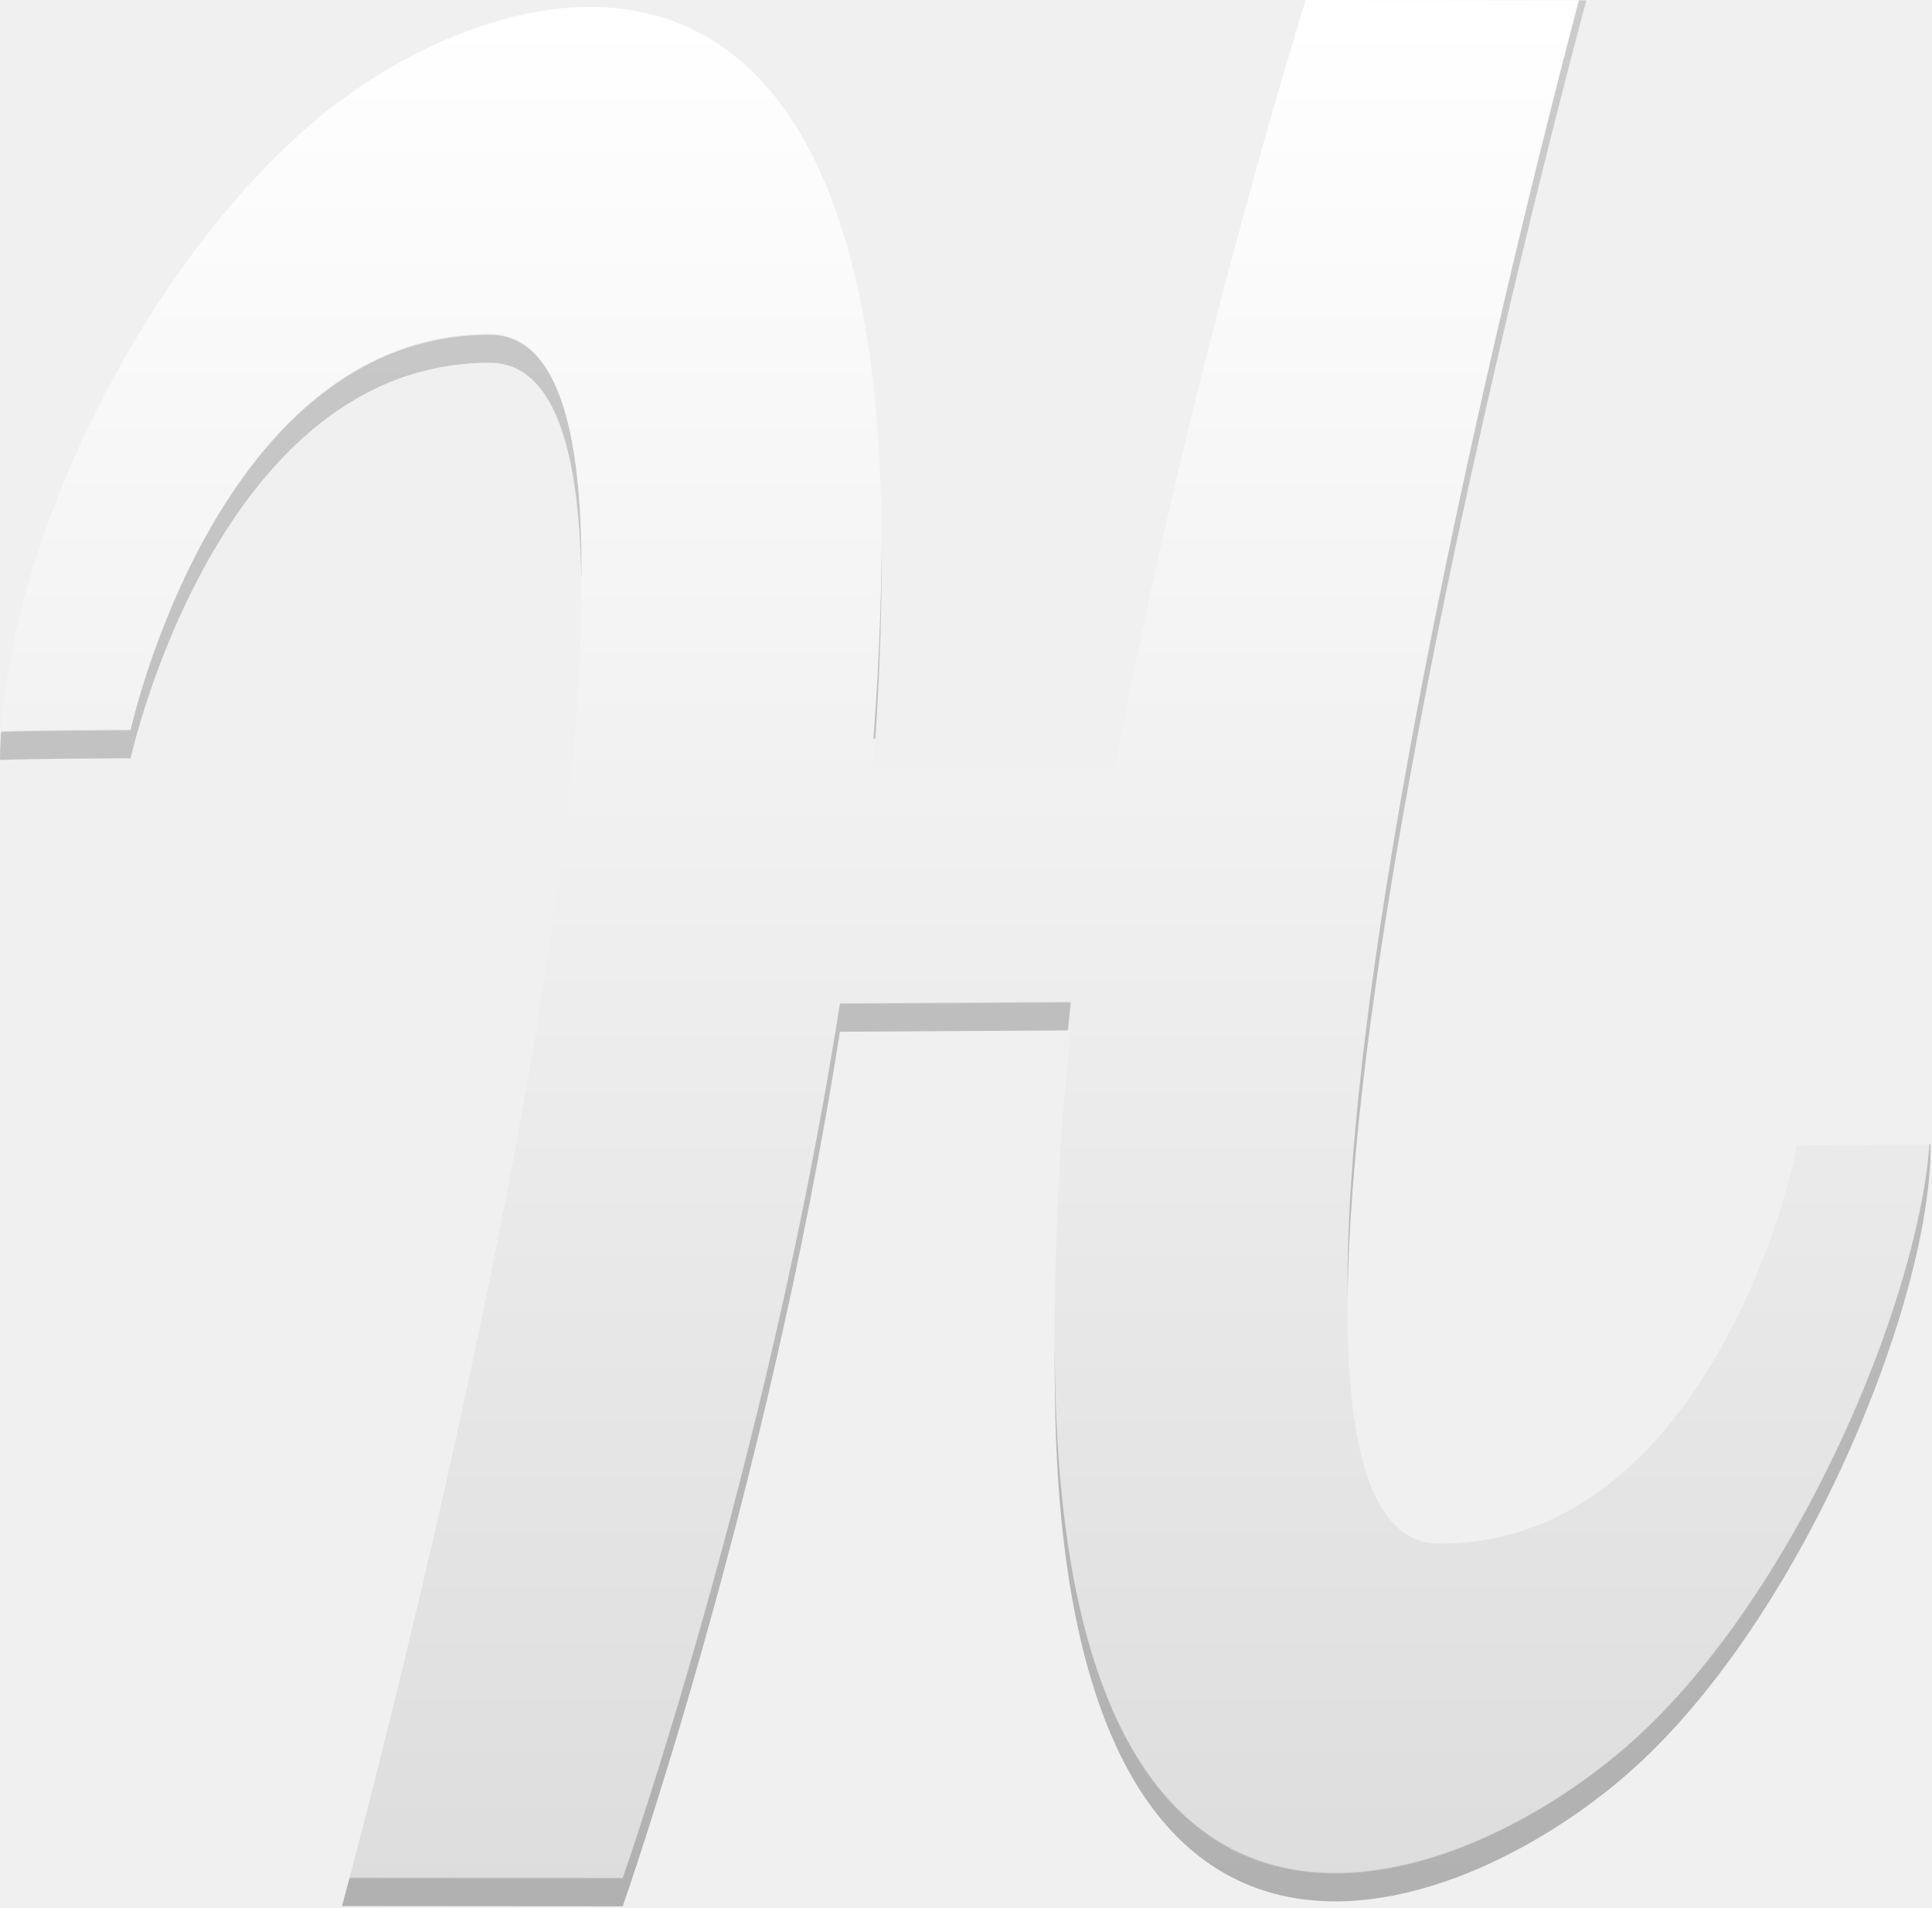
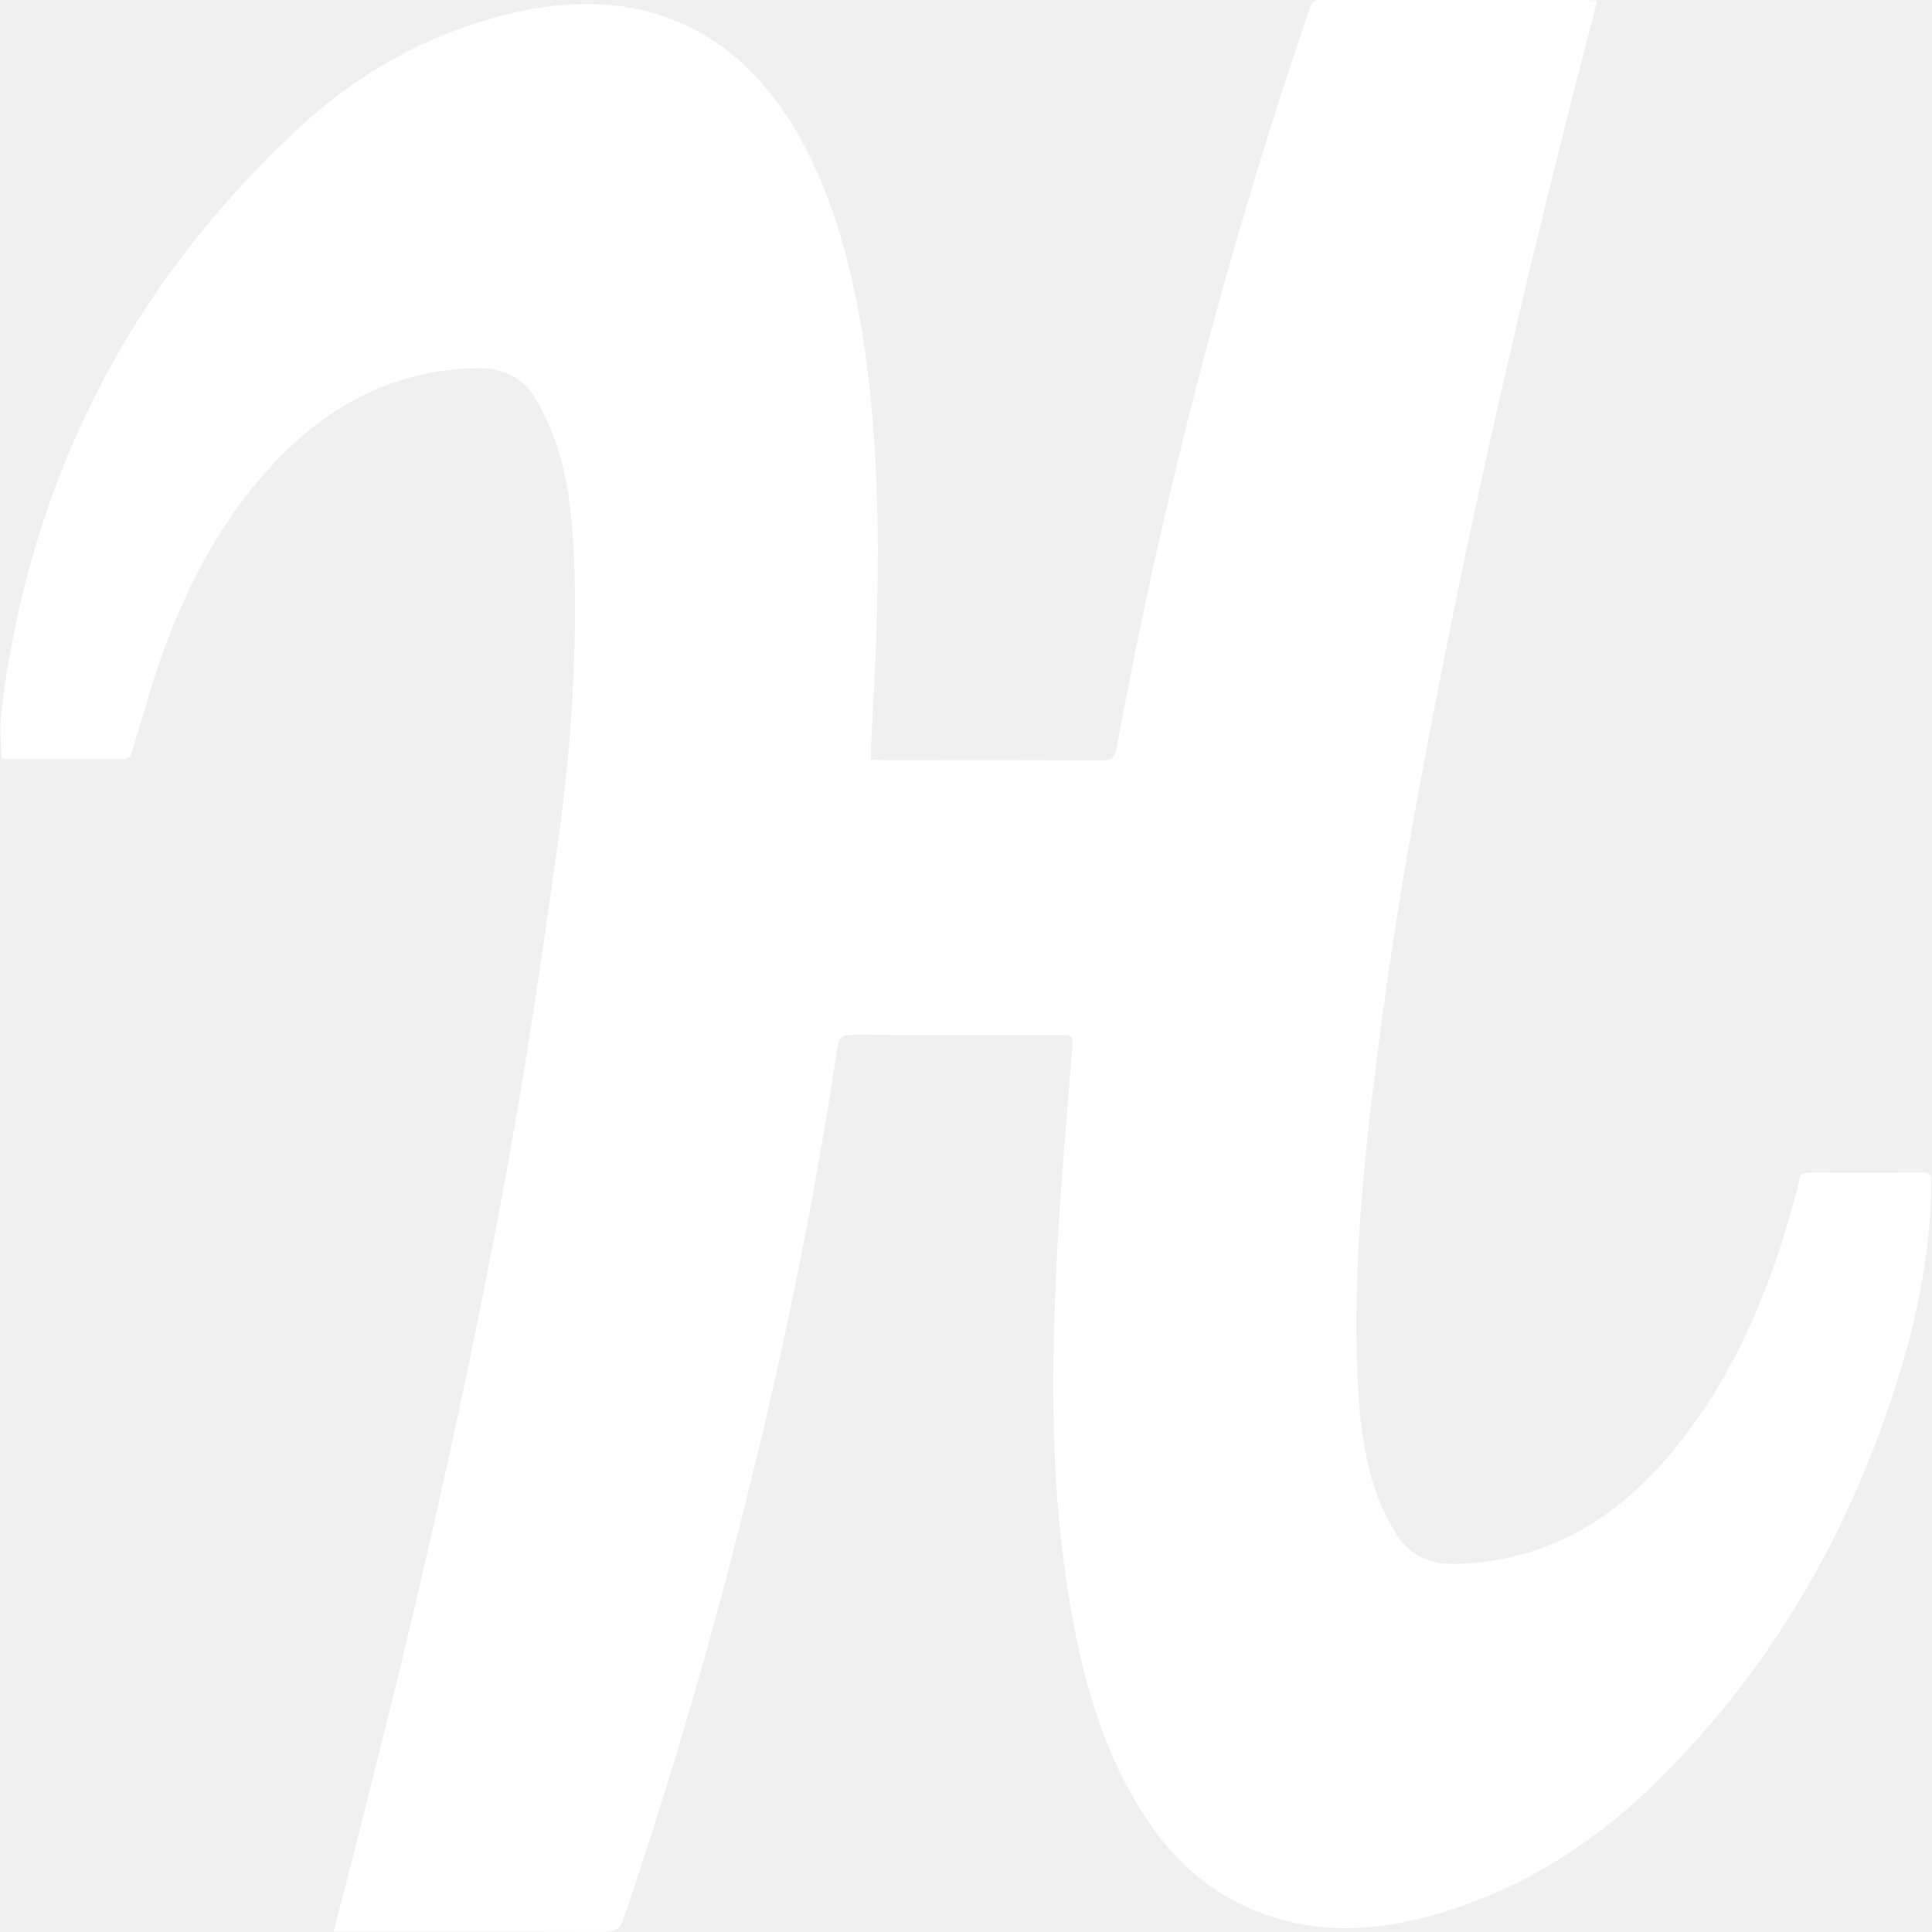
- <svg xmlns="http://www.w3.org/2000/svg" xmlns:xlink="http://www.w3.org/1999/xlink" width="1027px" height="1014px" viewBox="0 0 1027 1014" version="1.1">
-   <defs>
-     <linearGradient x1="50%" y1="0%" x2="50%" y2="100%" id="linearGradient-1">
-       <stop stop-color="#FFFFFF" offset="0%" />
-       <stop stop-color="#DDDDDD" offset="100%" />
-     </linearGradient>
-     <path d="M765.201,820.59 C620.475,820.59 843.283,0.189 843.283,0.189 L694.143,5.68434189e-14 C694.143,5.68434189e-14 633.09,193.091 592.811,407.653 L464.271,407.653 C467.64,363.533 469.262,318.878 468.523,274.491 C462.731,-78.738 255.842,-13.314 163.227,67.758 C75.171,144.824 1.424,291.24 0,403.996 C14.027,403.312 69.445,403.074 69.445,403.074 C69.445,403.074 115.528,192.838 260.254,192.838 C404.959,192.838 181.811,1013.25 181.811,1013.25 L331.016,1013.361 C331.016,1013.361 408.132,793.725 446.48,548.455 L569.225,547.75 C562.077,611.219 559.803,681.309 560.851,746.401 C566.664,1099.629 772.744,1023.827 865.359,942.775 C957.975,861.704 1027.086,690.518 1026.232,608.322 C1026.346,608.229 955.883,608.893 955.037,608.875 C955.279,615.365 909.906,820.59 765.201,820.59 Z" id="path-2" />
-     <filter x="-0.7%" y="-0.7%" width="101.5%" height="101.5%" filterUnits="objectBoundingBox" id="filter-3">
-       <feOffset dx="0" dy="-15" in="SourceAlpha" result="shadowOffsetInner1" />
-       <feComposite in="shadowOffsetInner1" in2="SourceAlpha" operator="arithmetic" k2="-1" k3="1" result="shadowInnerInner1" />
-       <feColorMatrix values="0 0 0 0 0   0 0 0 0 0   0 0 0 0 0  0 0 0 0.2 0" type="matrix" in="shadowInnerInner1" />
-     </filter>
-   </defs>
-   <g id="Page-1" stroke="none" stroke-width="1" fill="none" fill-rule="evenodd">
-     <g id="H---White">
-       <use fill="url(#linearGradient-1)" fill-rule="evenodd" xlink:href="#path-2" />
-       <use fill="black" fill-opacity="1" filter="url(#filter-3)" xlink:href="#path-2" />
-     </g>
-   </g>
+ <svg xmlns="http://www.w3.org/2000/svg" width="32" height="32" viewBox="0 0 32 32">
+   <path fill="#fff" d="M5.526 31.995c.161-.62.307-1.198.458-1.786c.922-3.615 1.76-7.25 2.427-10.927c.328-1.802.594-3.615.844-5.432c.188-1.37.286-2.75.266-4.141c-.016-.74-.047-1.49-.26-2.203a3.8 3.8 0 0 0-.401-.917c-.219-.365-.573-.505-1-.49c-1.177.031-2.177.484-3.026 1.276c-.969.911-1.604 2.036-2.073 3.26c-.219.583-.38 1.182-.563 1.776c-.026.089-.036.161-.151.161q-.99-.006-1.979-.005c-.021 0-.031-.016-.047-.016c0-.255-.031-.516 0-.76c.464-3.807 2.094-7.026 4.891-9.635C5.959 1.177 7.198.495 8.615.187c2.073-.448 3.729.344 4.714 2.24c.5.964.771 1.995.948 3.057c.276 1.719.292 3.448.234 5.182c-.021.563-.057 1.12-.083 1.682c-.005.068 0 .141 0 .234c.073 0 .141.01.203.01c1.208 0 2.411-.005 3.625.005c.161 0 .214-.063.24-.214A86 86 0 0 1 21.684.159c.031-.094.063-.161.193-.161q2.243.006 4.484.005c.021 0 .047.005.094.01l-.26 1.005c-1.005 3.911-1.911 7.844-2.646 11.818a76 76 0 0 0-.922 6.219c-.115 1.167-.188 2.333-.151 3.505c.021.708.073 1.417.297 2.094c.083.271.214.531.365.771c.219.349.568.49.984.479c1.547-.047 2.724-.786 3.661-1.964c.943-1.172 1.51-2.531 1.911-3.974c.036-.13.078-.266.104-.406c.016-.109.068-.141.172-.141c.62.005 1.245.005 1.865 0c.135 0 .161.057.156.177c-.016 1.073-.208 2.109-.521 3.13c-.786 2.568-2.073 4.844-3.99 6.745c-1.083 1.078-2.349 1.875-3.839 2.276c-.901.24-1.807.281-2.698-.042c-1.016-.359-1.703-1.083-2.214-2.005c-.536-.964-.818-2.016-1-3.094c-.323-1.875-.323-3.766-.229-5.656c.052-1.188.167-2.37.255-3.552c.021-.255.021-.255-.229-.255q-1.711.001-3.422-.005c-.141 0-.203.036-.229.182a78 78 0 0 1-1.432 7.188a86 86 0 0 1-2.115 7.276c-.057.172-.141.214-.313.214q-2.127-.006-4.26-.005z" />
</svg>
